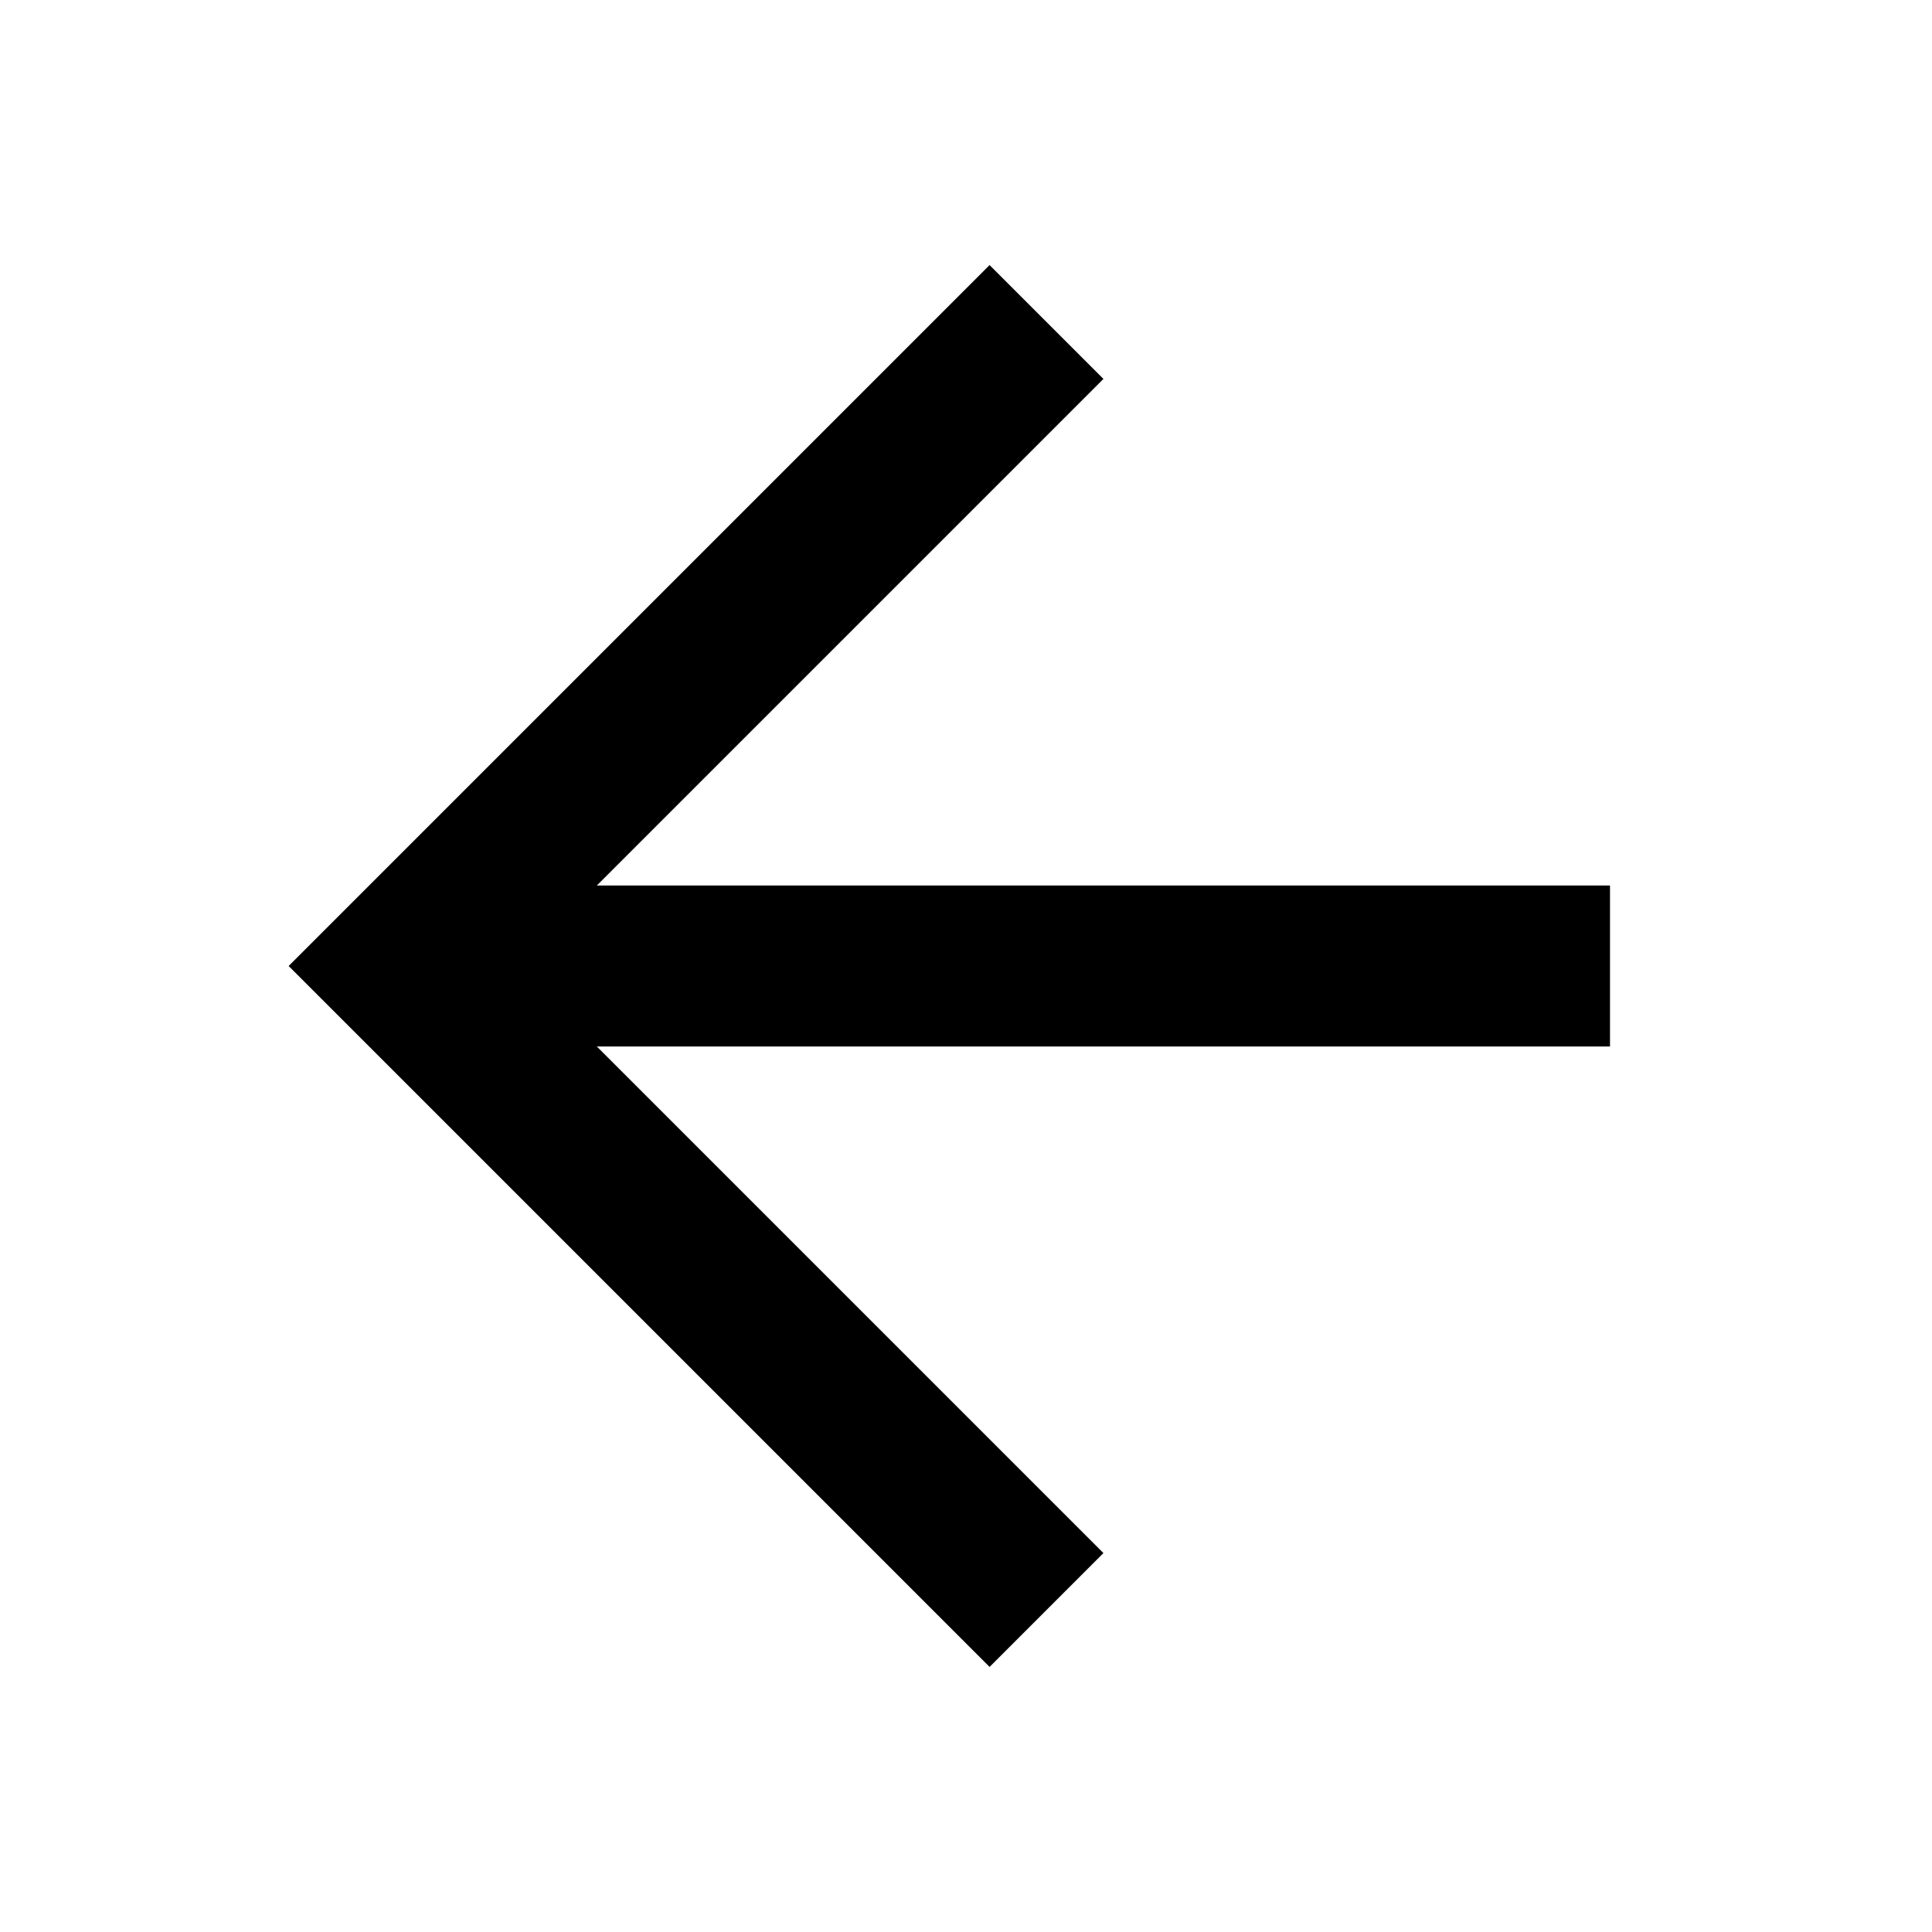
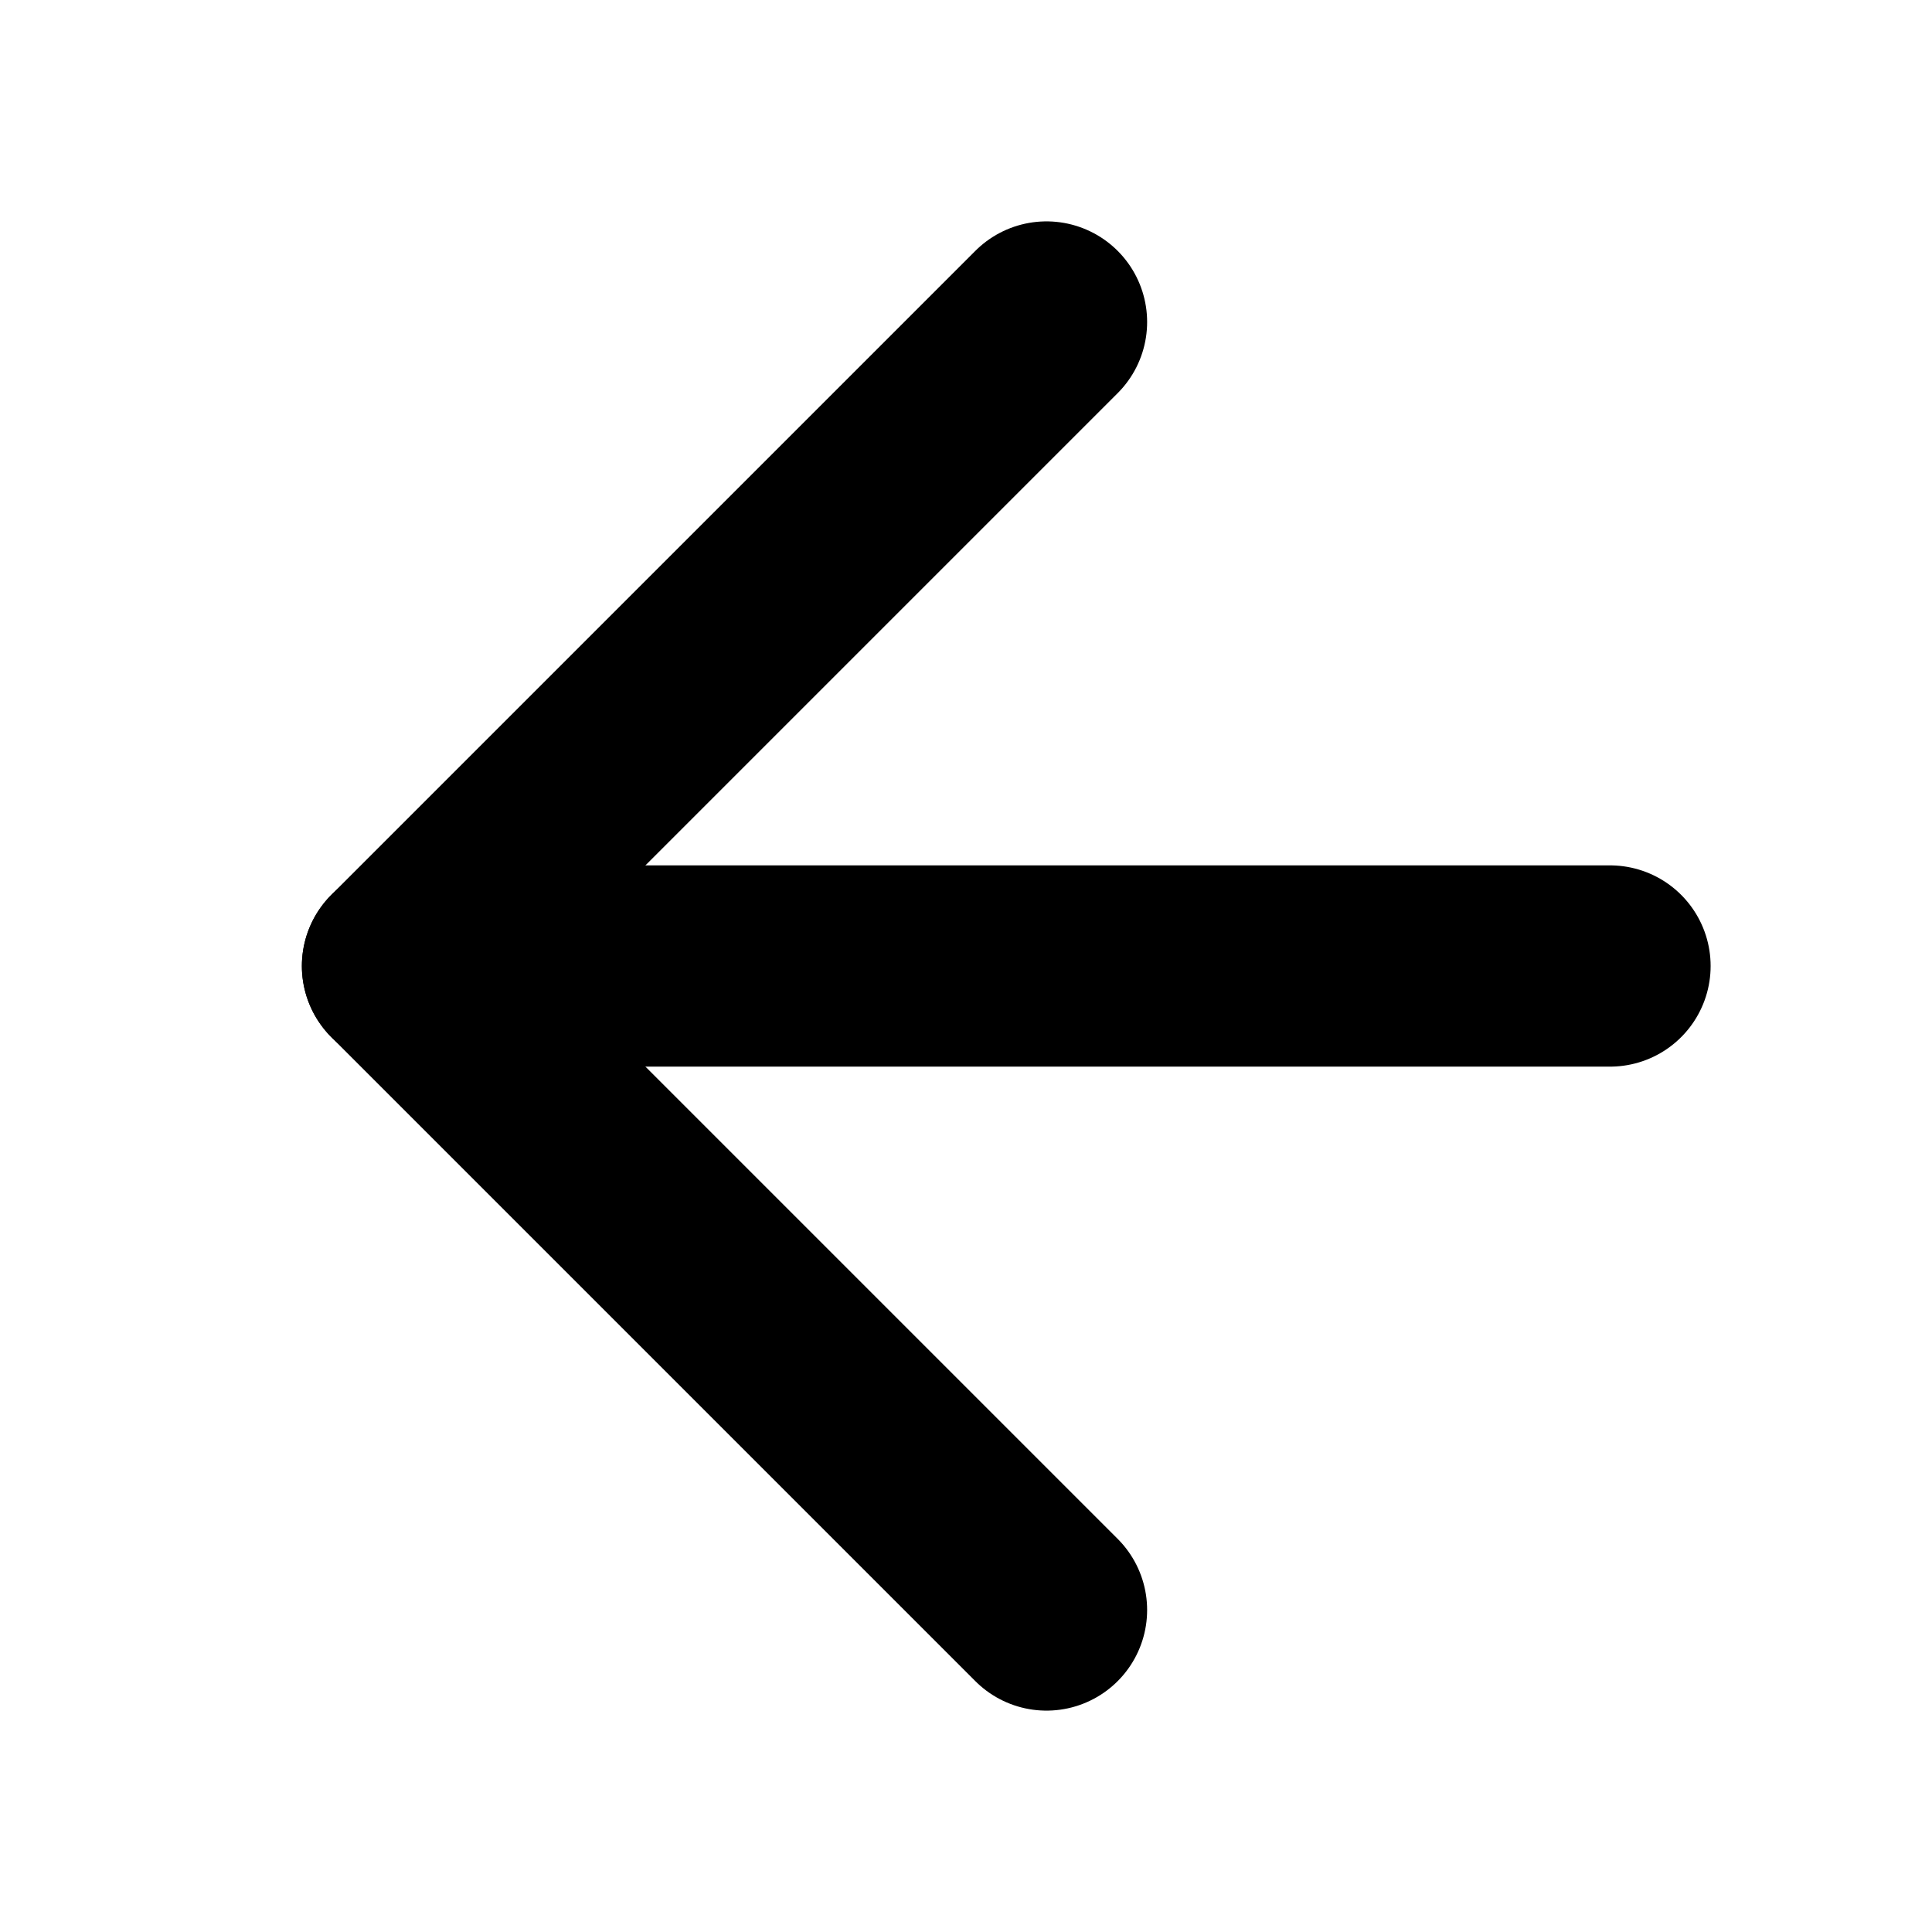
<svg xmlns="http://www.w3.org/2000/svg" fill="none" height="24" viewBox="0 0 24 24" width="24">
-   <g stroke="currentColor" stroke-width="2">
+   <g stroke="currentColor" stroke-width="2.5" stroke-linecap="round" stroke-linejoin="round">
    <path d="m20 12h-15" />
    <path d="m13 20-8-8 8-8" />
  </g>
</svg>
